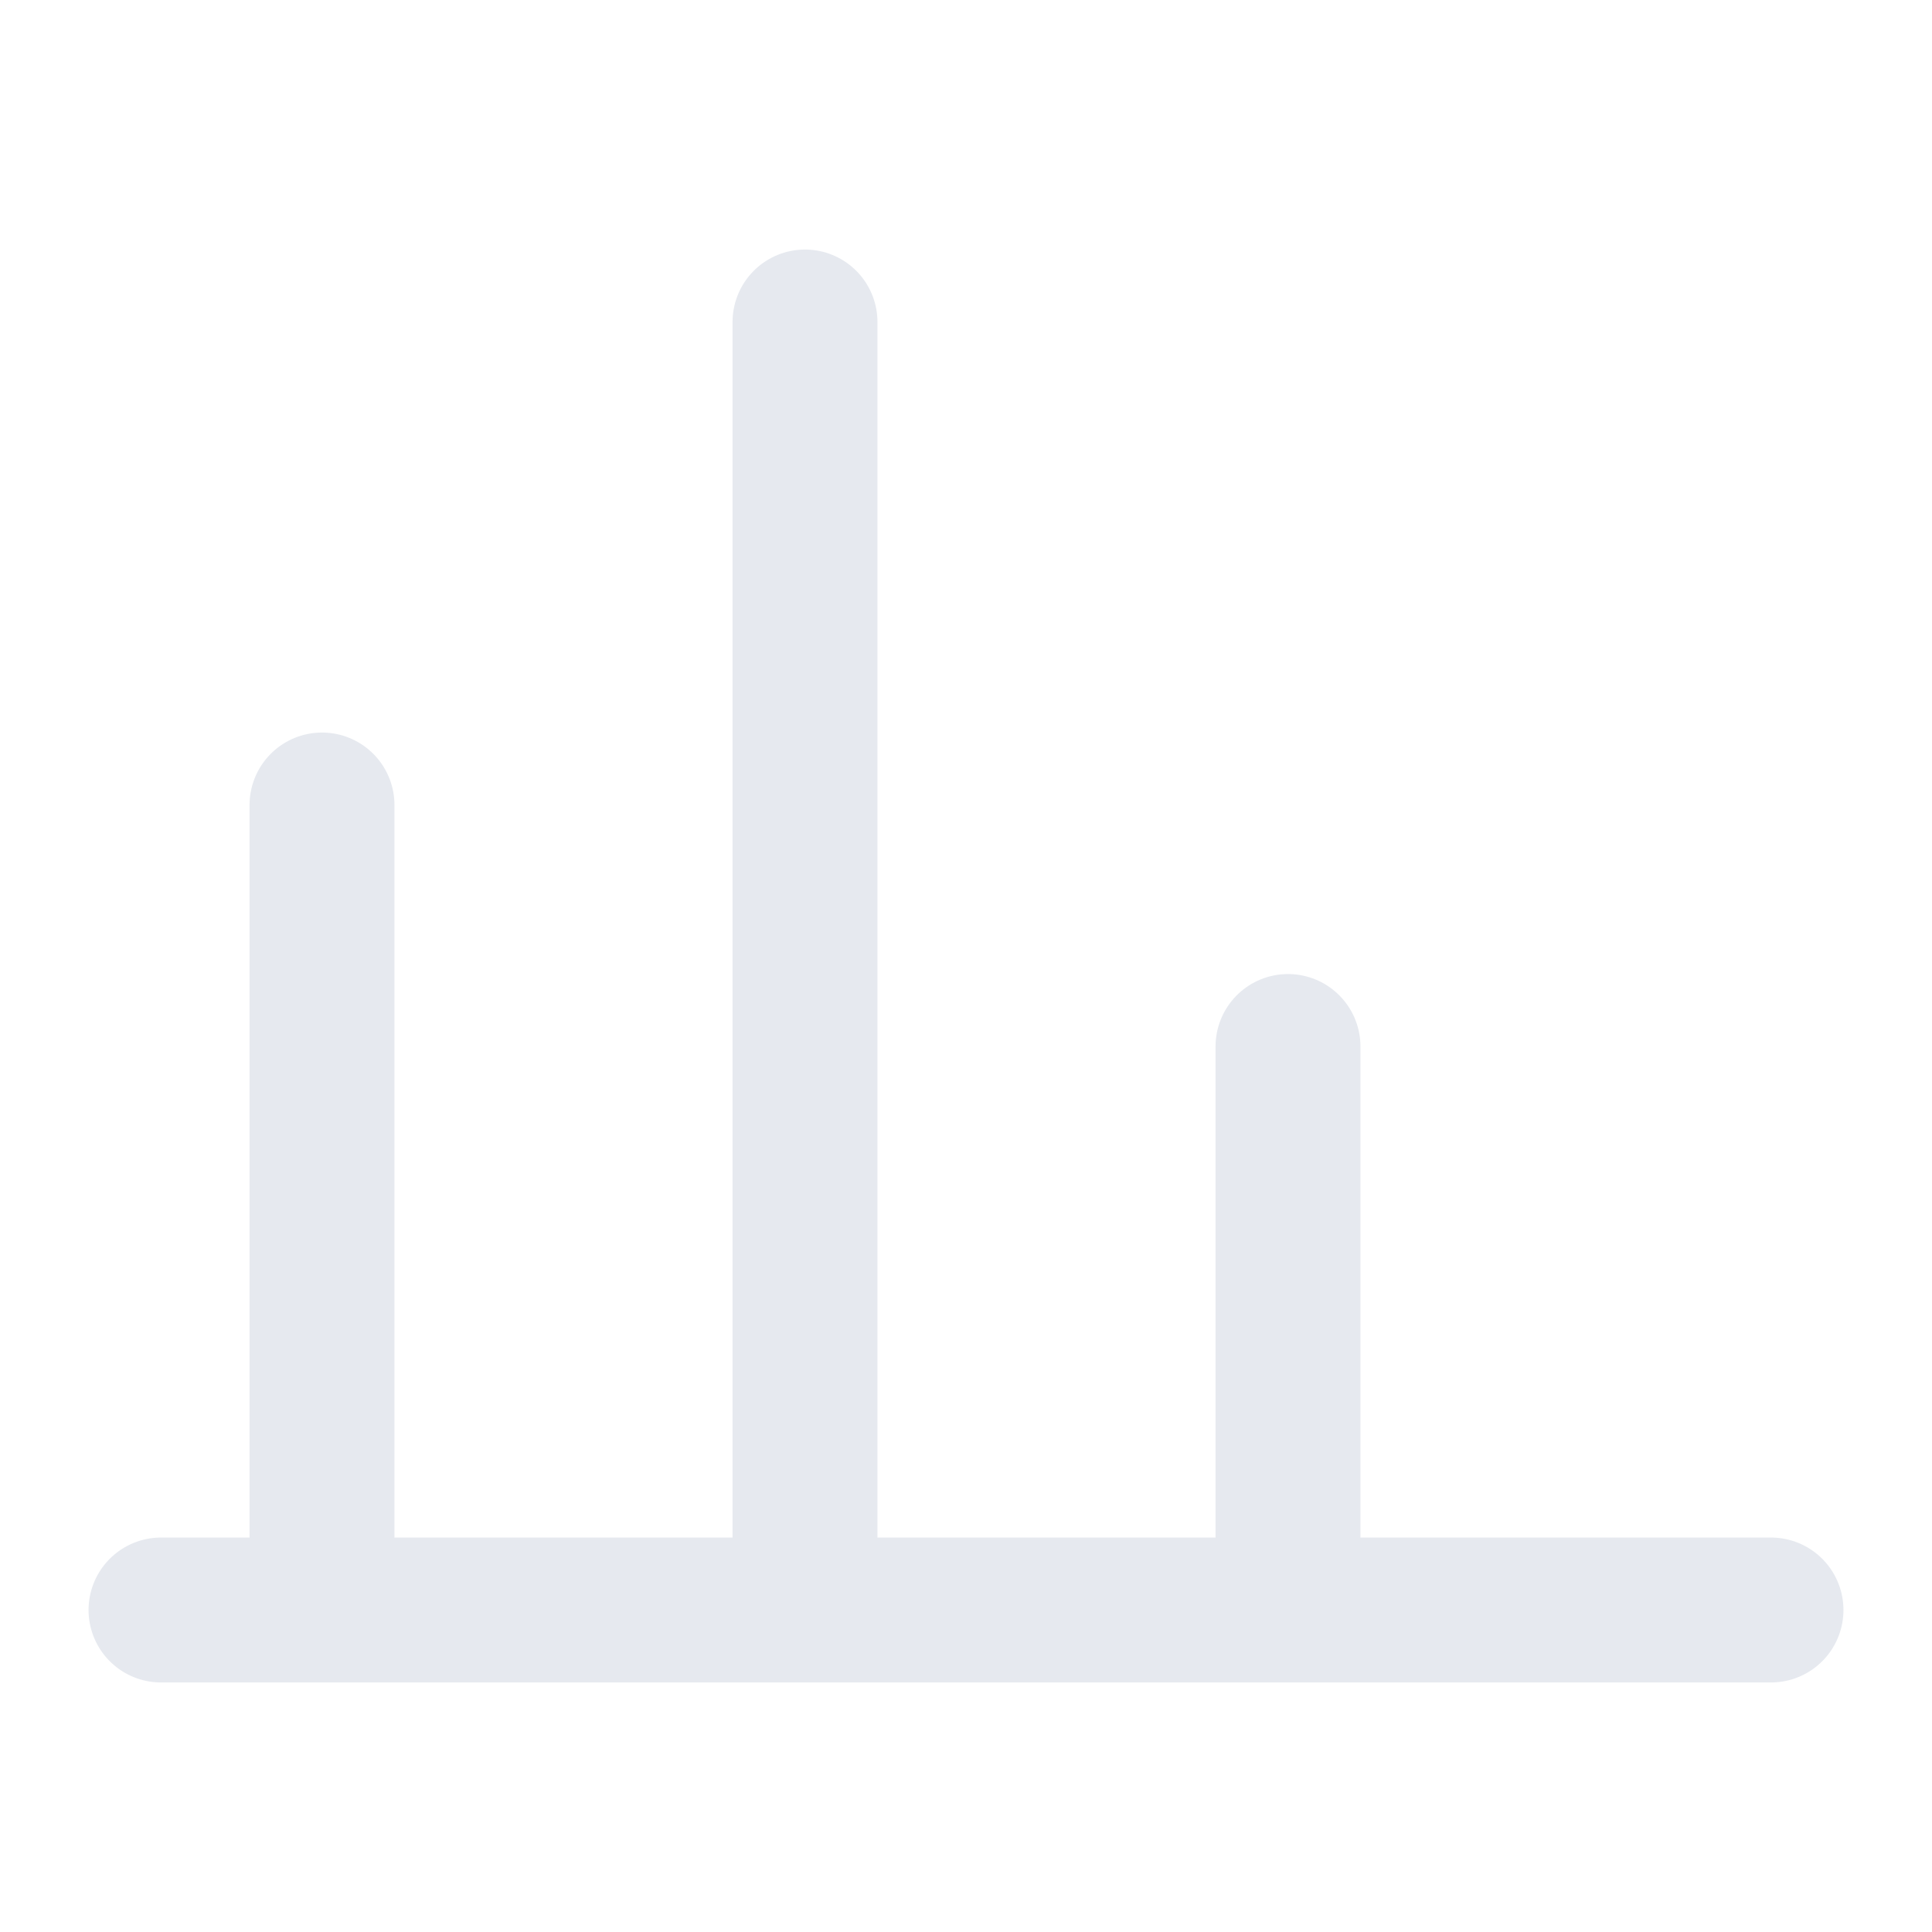
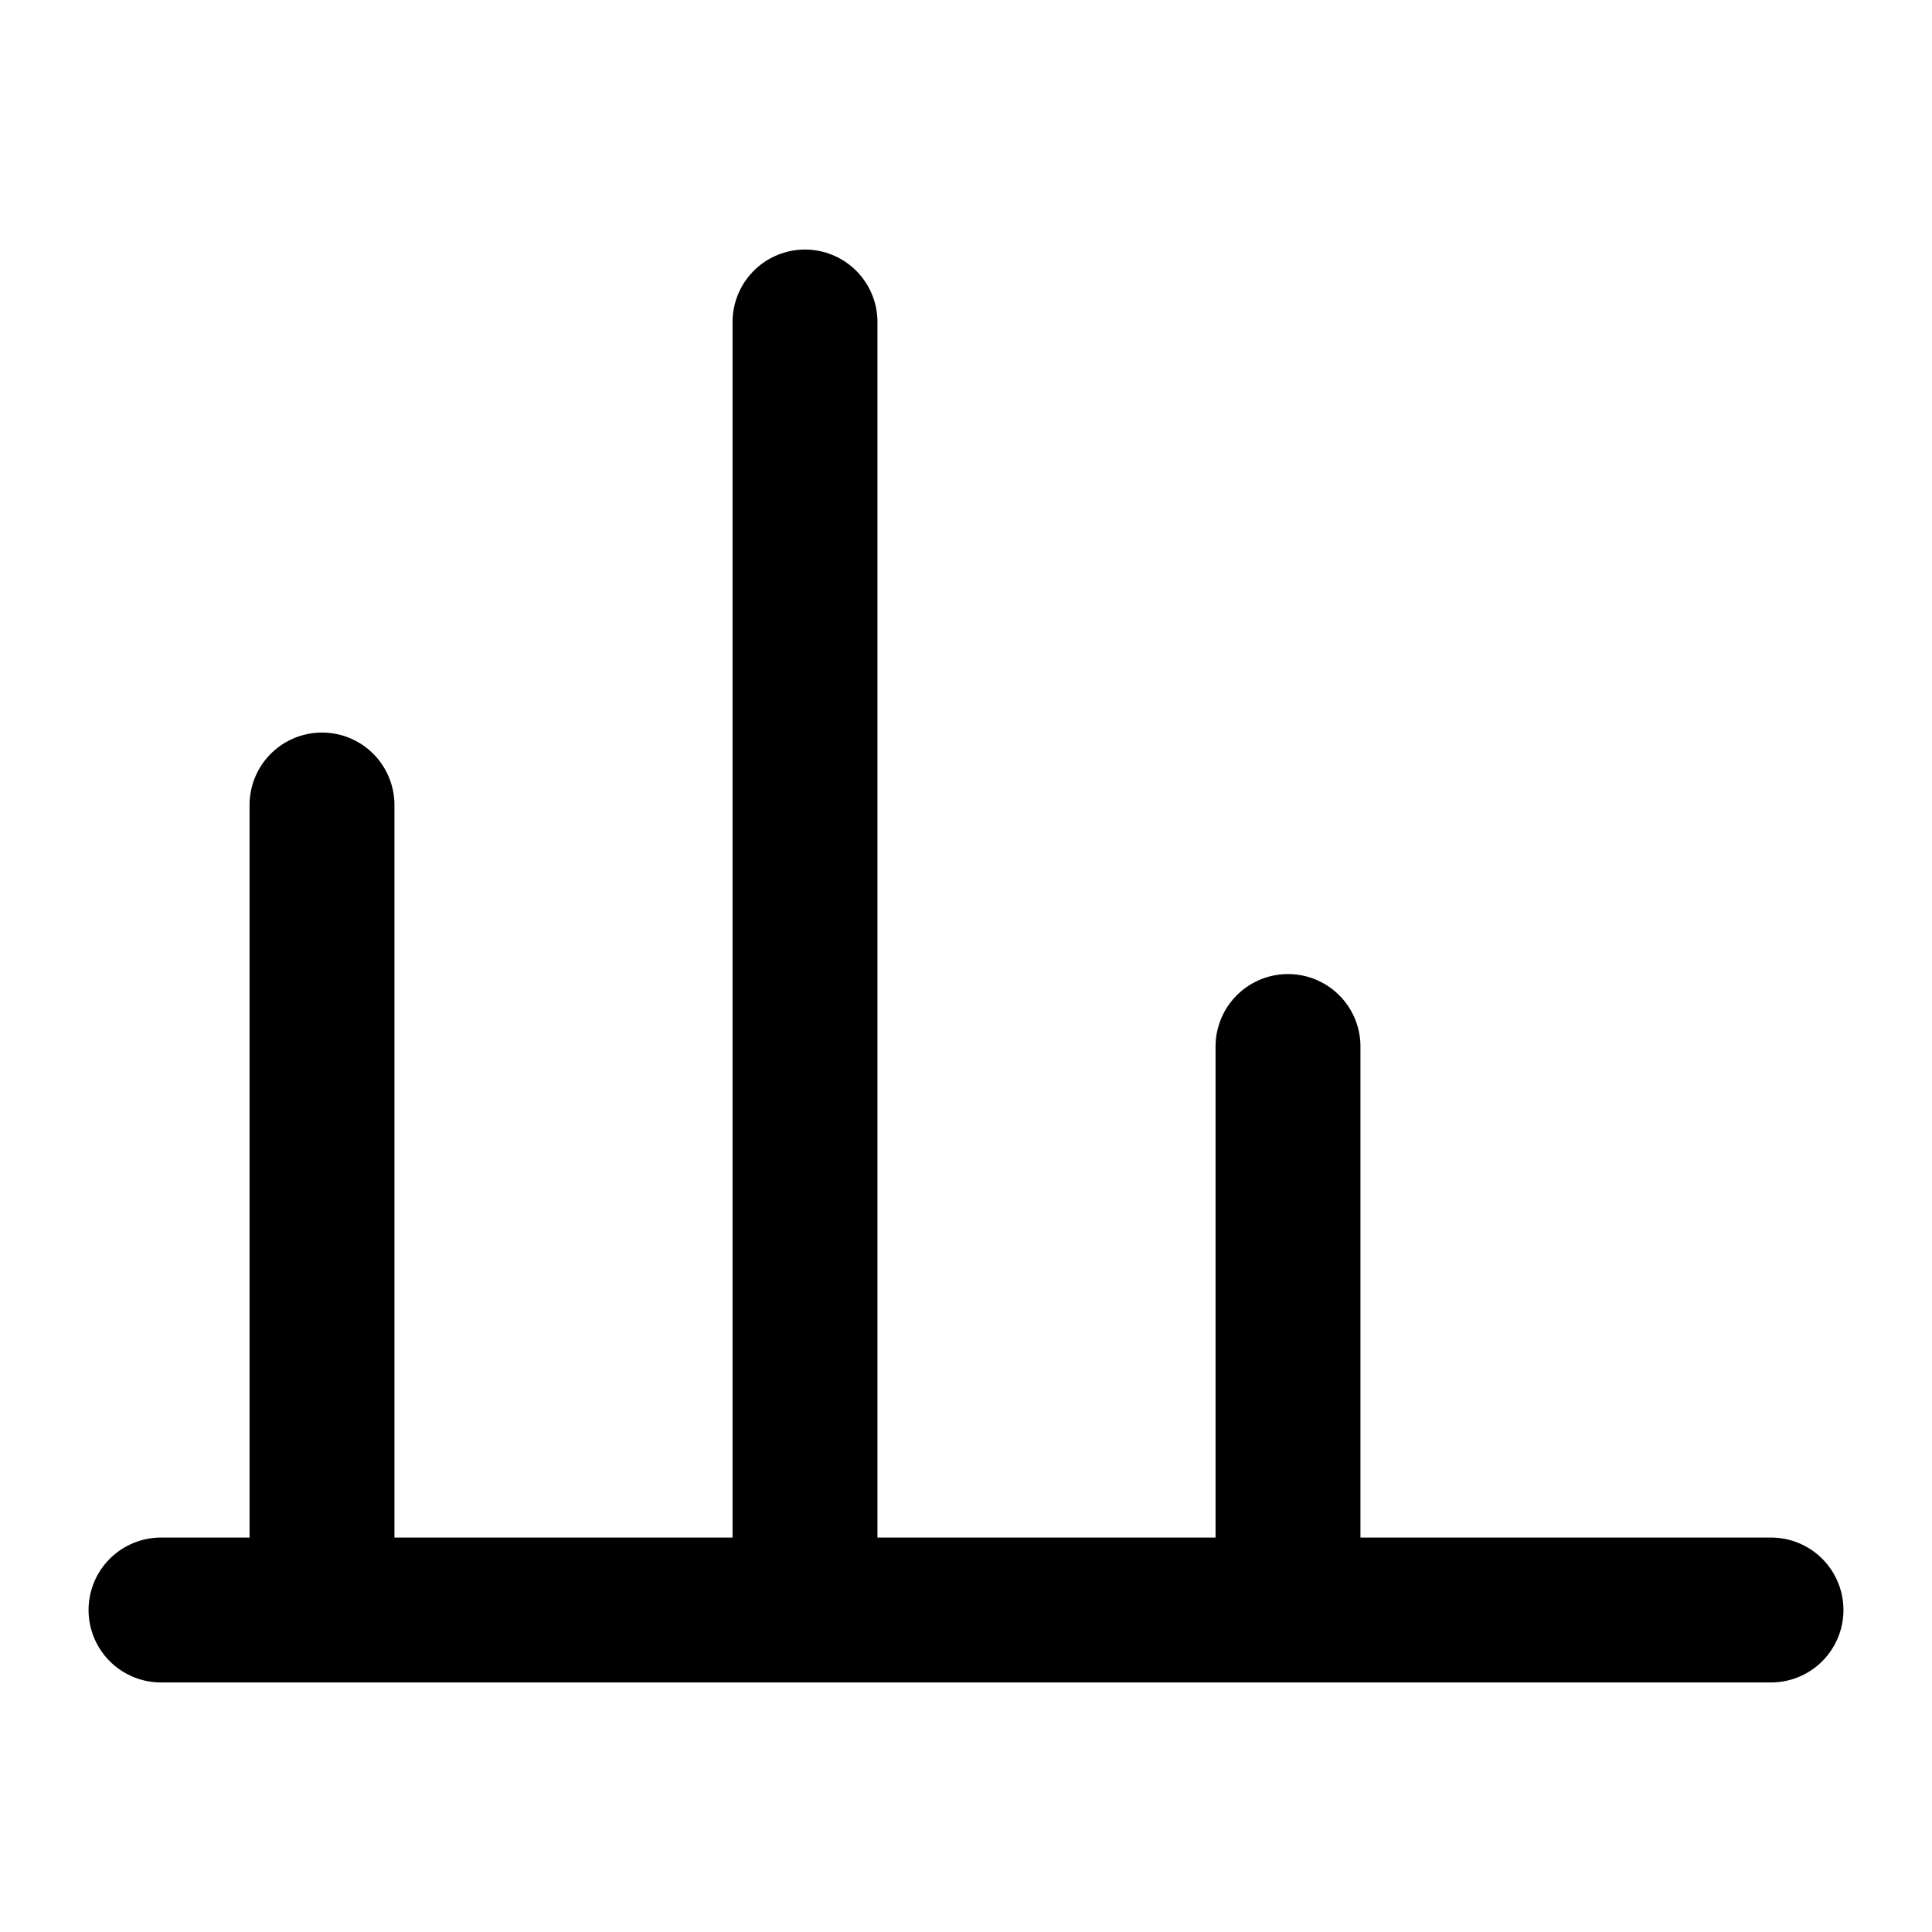
- <svg xmlns="http://www.w3.org/2000/svg" viewBox="0 0 24 24" fill="none" stroke="#E6E9EF" stroke-width="1.8" stroke-linecap="round" stroke-linejoin="round">
+ <svg xmlns="http://www.w3.org/2000/svg" viewBox="0 0 24 24" fill="none" stroke="currentColor" stroke-width="1.8" stroke-linecap="round" stroke-linejoin="round">
  <path d="M4 20V10M10 20V4M16 20v-7M22 20H2" />
</svg>
